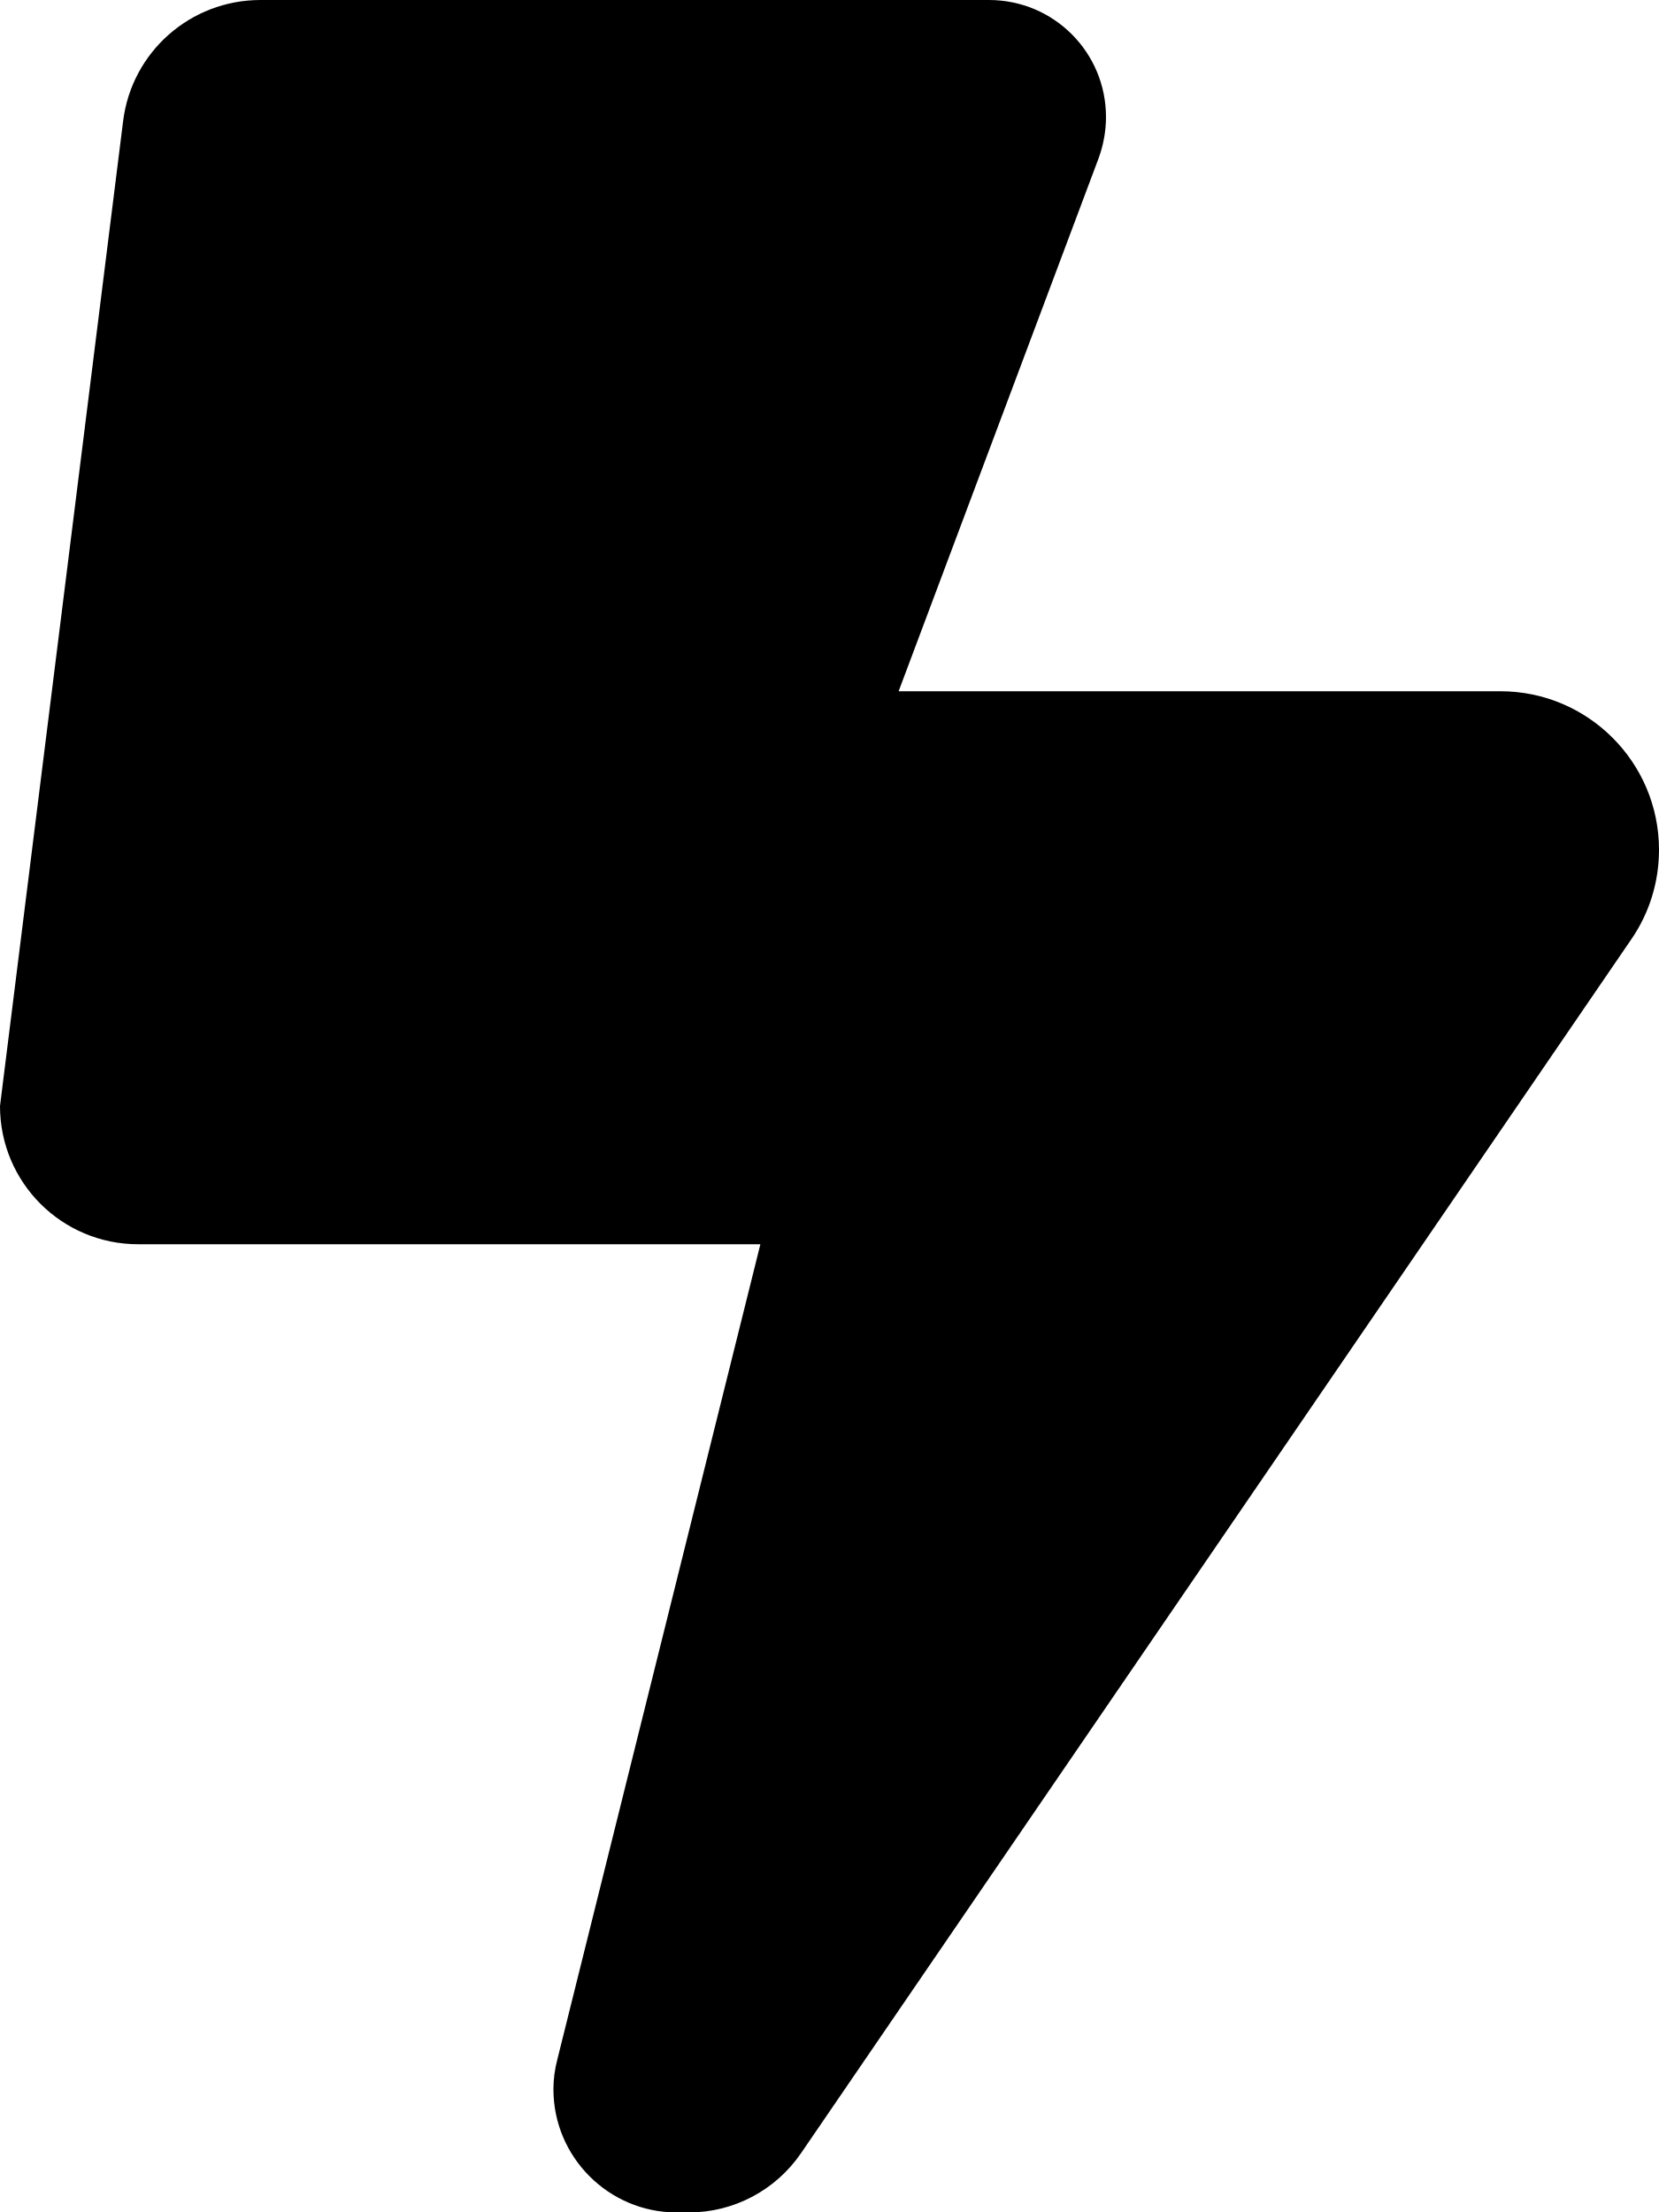
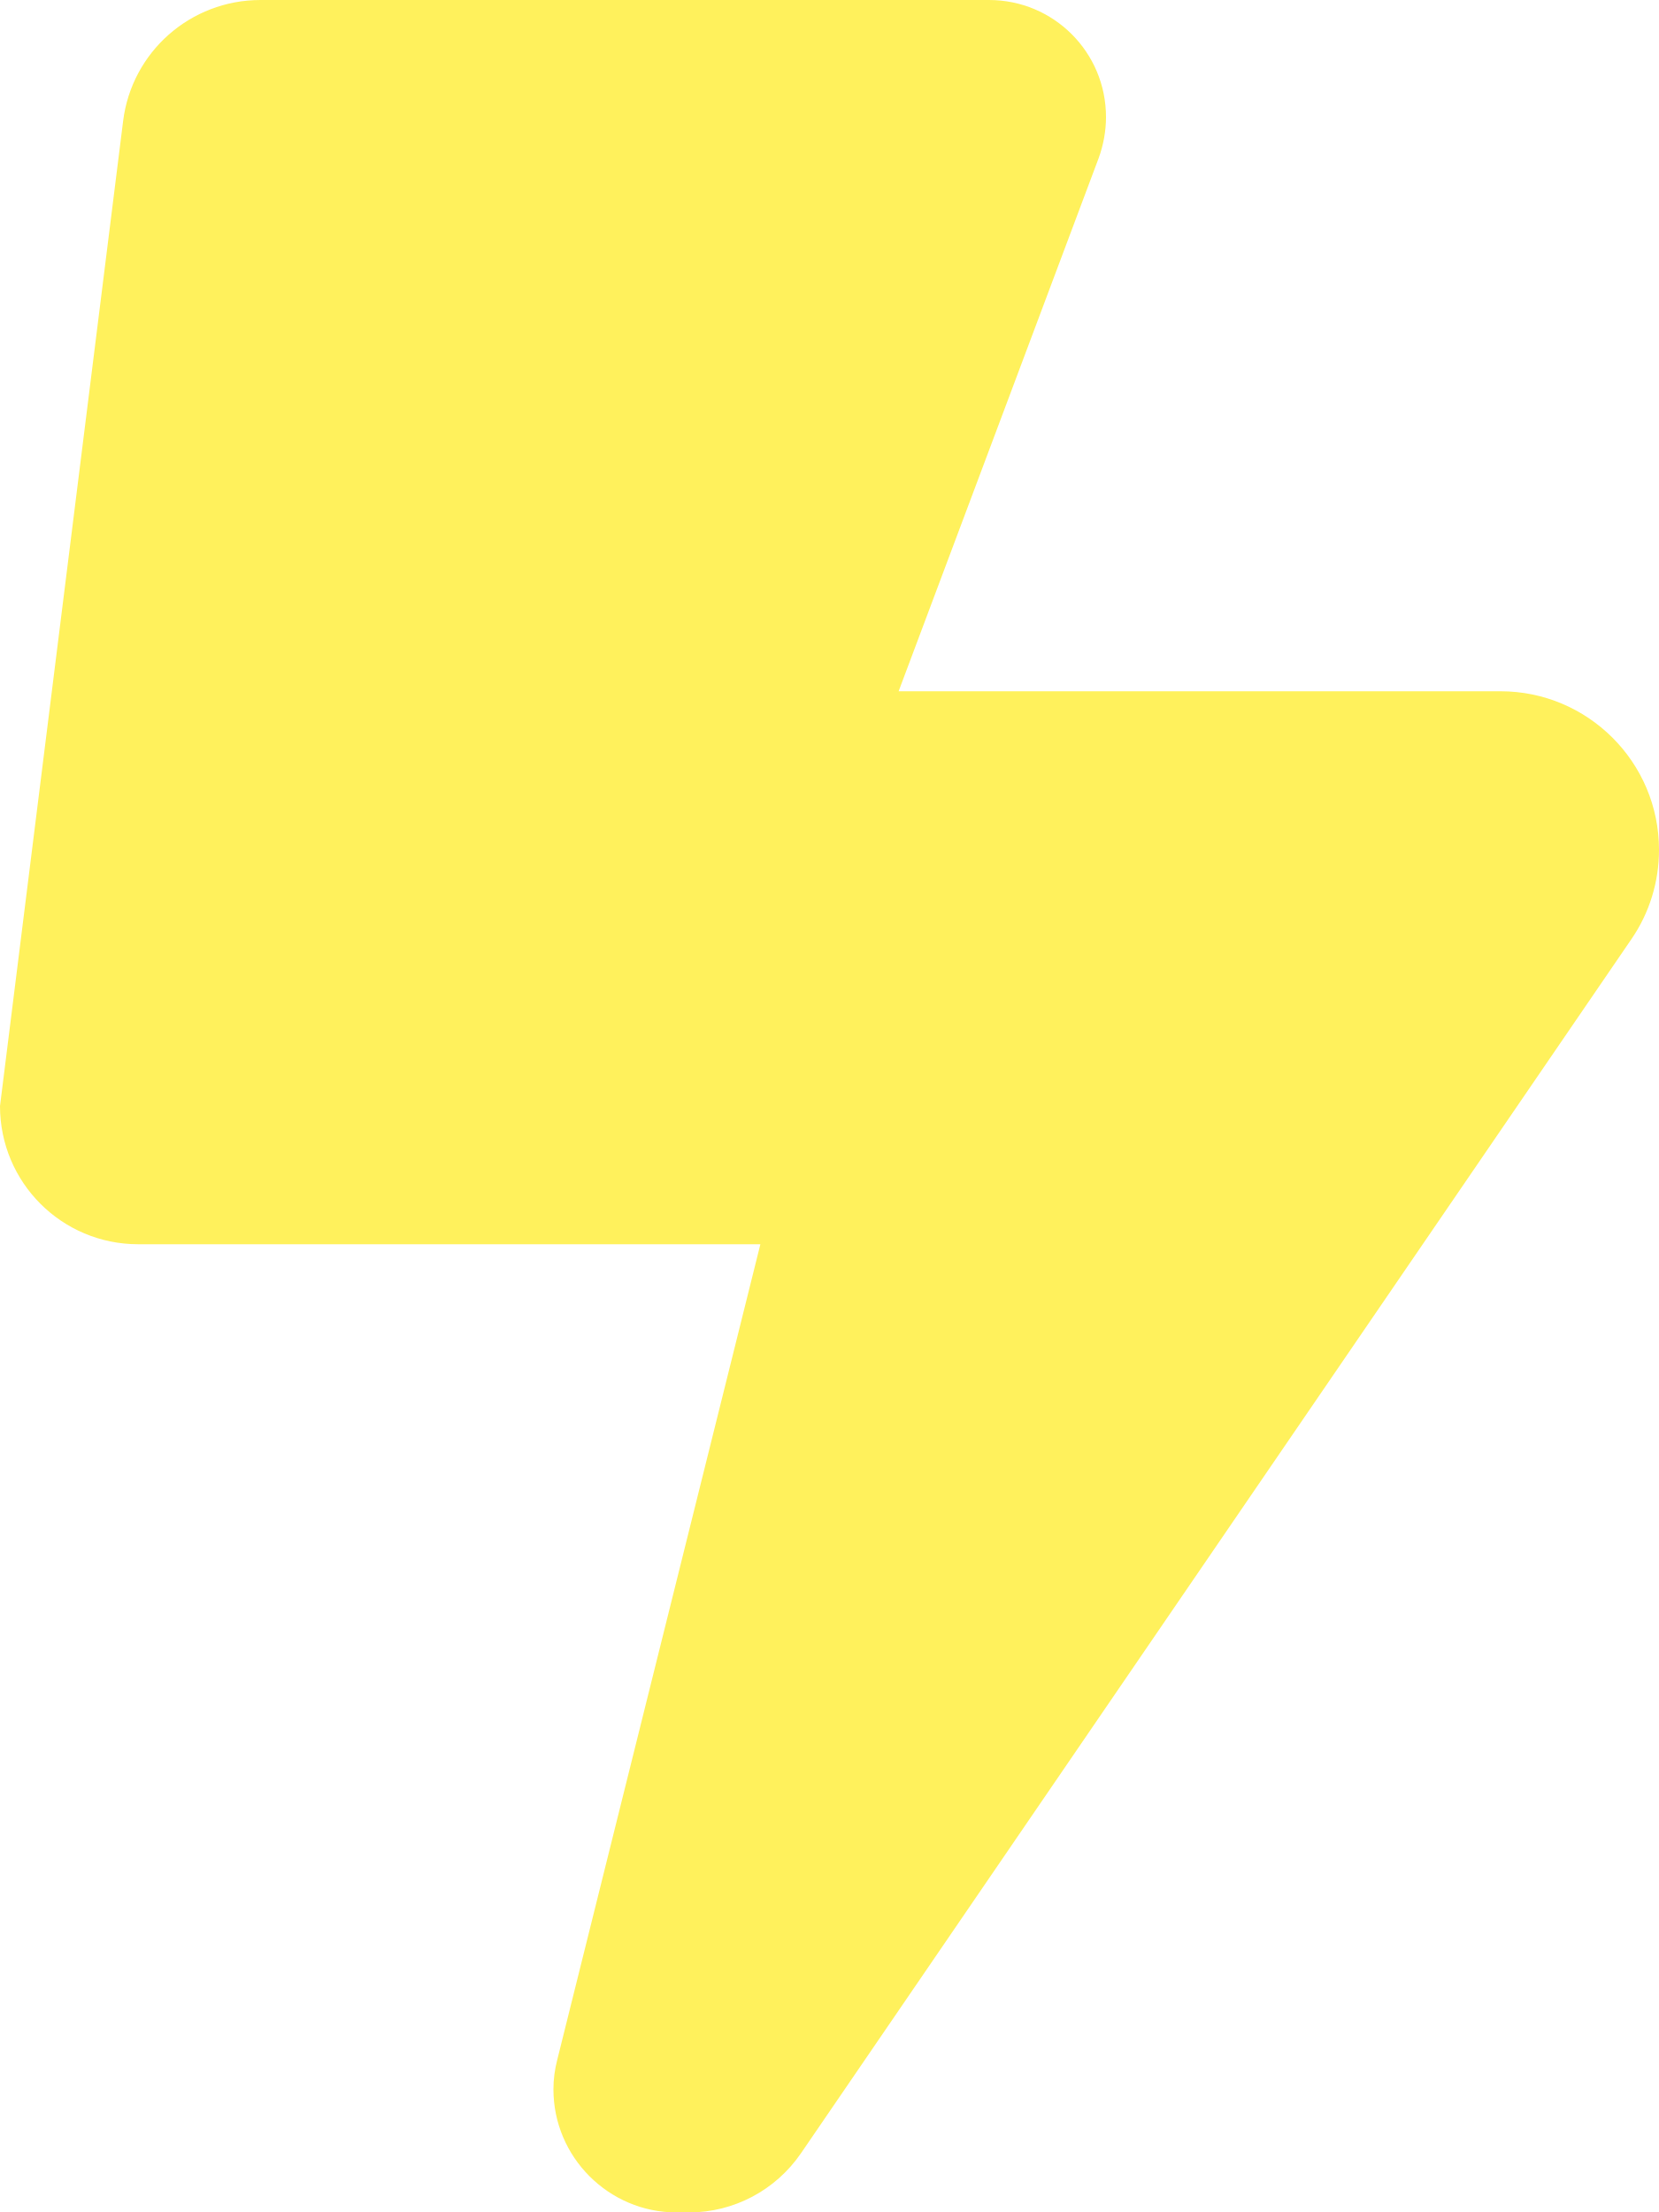
<svg xmlns="http://www.w3.org/2000/svg" viewBox="0 0 384 512">
-   <path d="M0 256L28.5 28c2-16 15.6-28 31.8-28H228.9c15 0 27.1 12.1 27.1 27.1c0 3.2-.6 6.5-1.7 9.5L208 160H347.3c20.2 0 36.7 16.4 36.7 36.7c0 7.4-2.2 14.6-6.4 20.7l-192.2 281c-5.9 8.6-15.6 13.7-25.9 13.7h-2.9c-15.7 0-28.5-12.8-28.5-28.5c0-2.3 .3-4.6 .9-6.9L176 288H32c-17.7 0-32-14.3-32-32z" />
+   <path fill="#fff15c" d="M0 256L28.5 28c2-16 15.6-28 31.8-28H228.9c15 0 27.1 12.1 27.1 27.1c0 3.2-.6 6.5-1.7 9.5L208 160H347.3c20.2 0 36.7 16.4 36.7 36.7c0 7.4-2.2 14.6-6.4 20.7l-192.2 281c-5.9 8.6-15.6 13.7-25.9 13.7h-2.9c-15.7 0-28.5-12.8-28.5-28.5c0-2.3 .3-4.6 .9-6.9L176 288H32c-17.7 0-32-14.3-32-32z" />
</svg>
